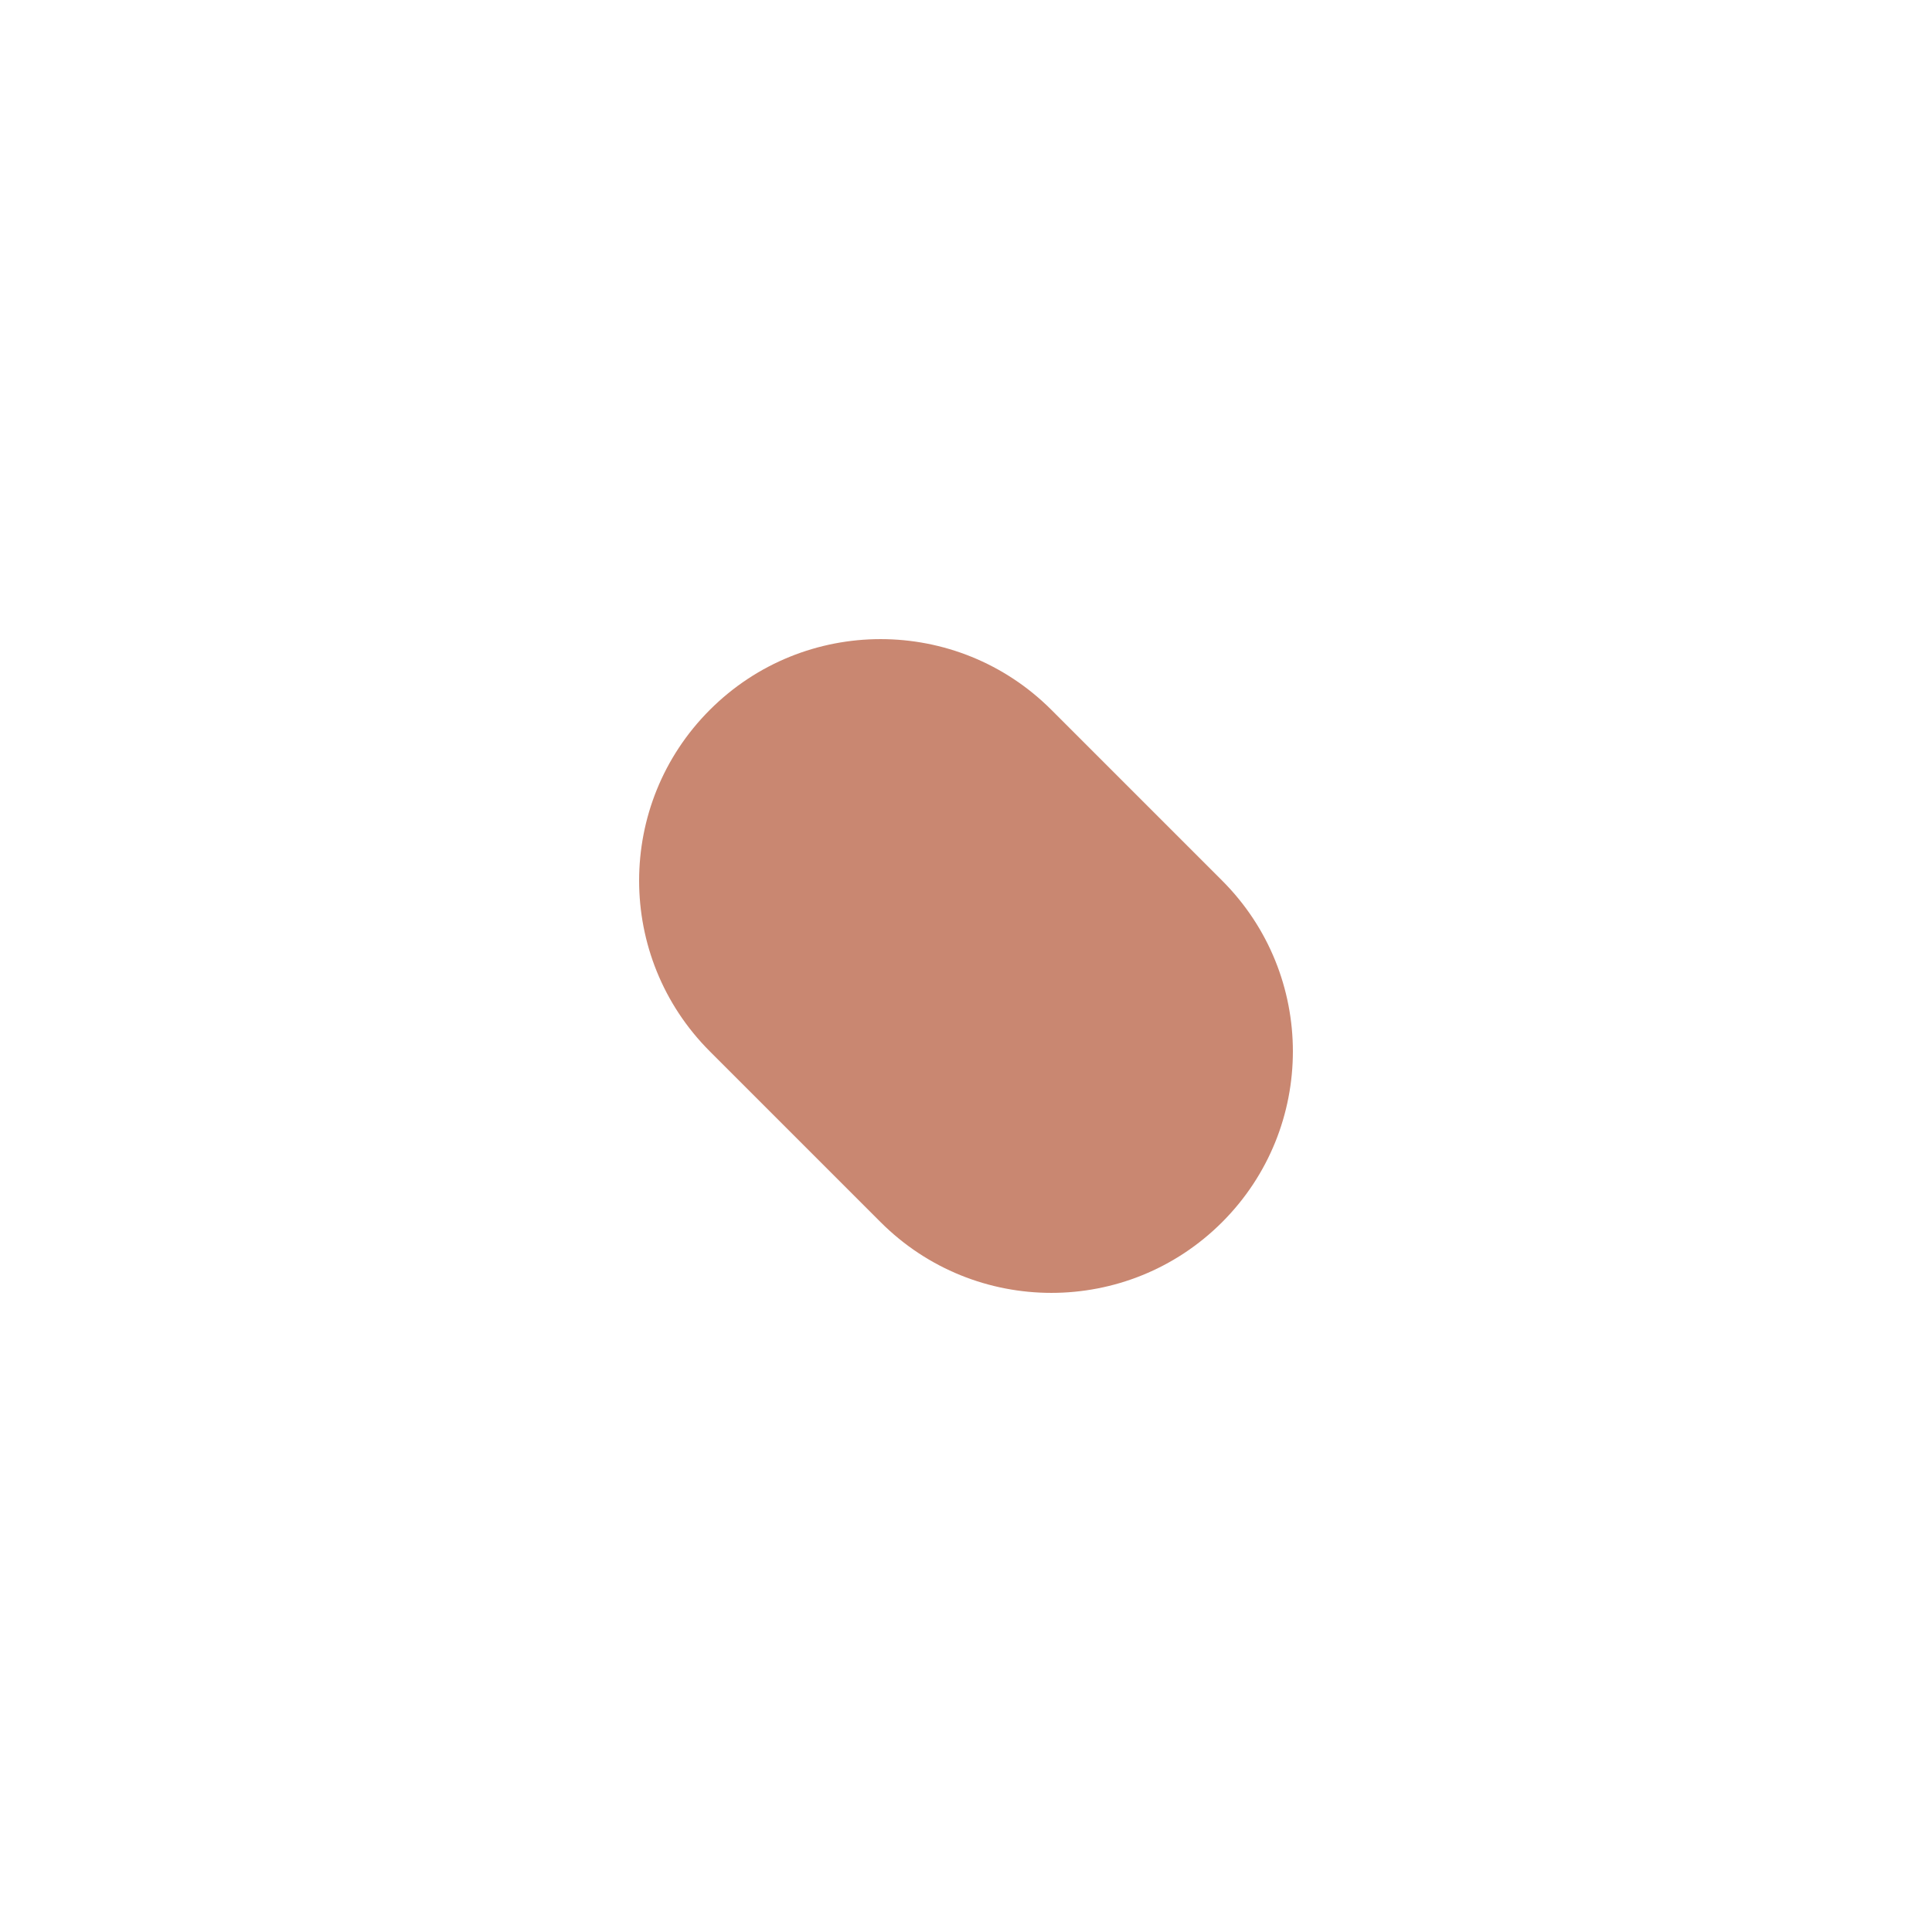
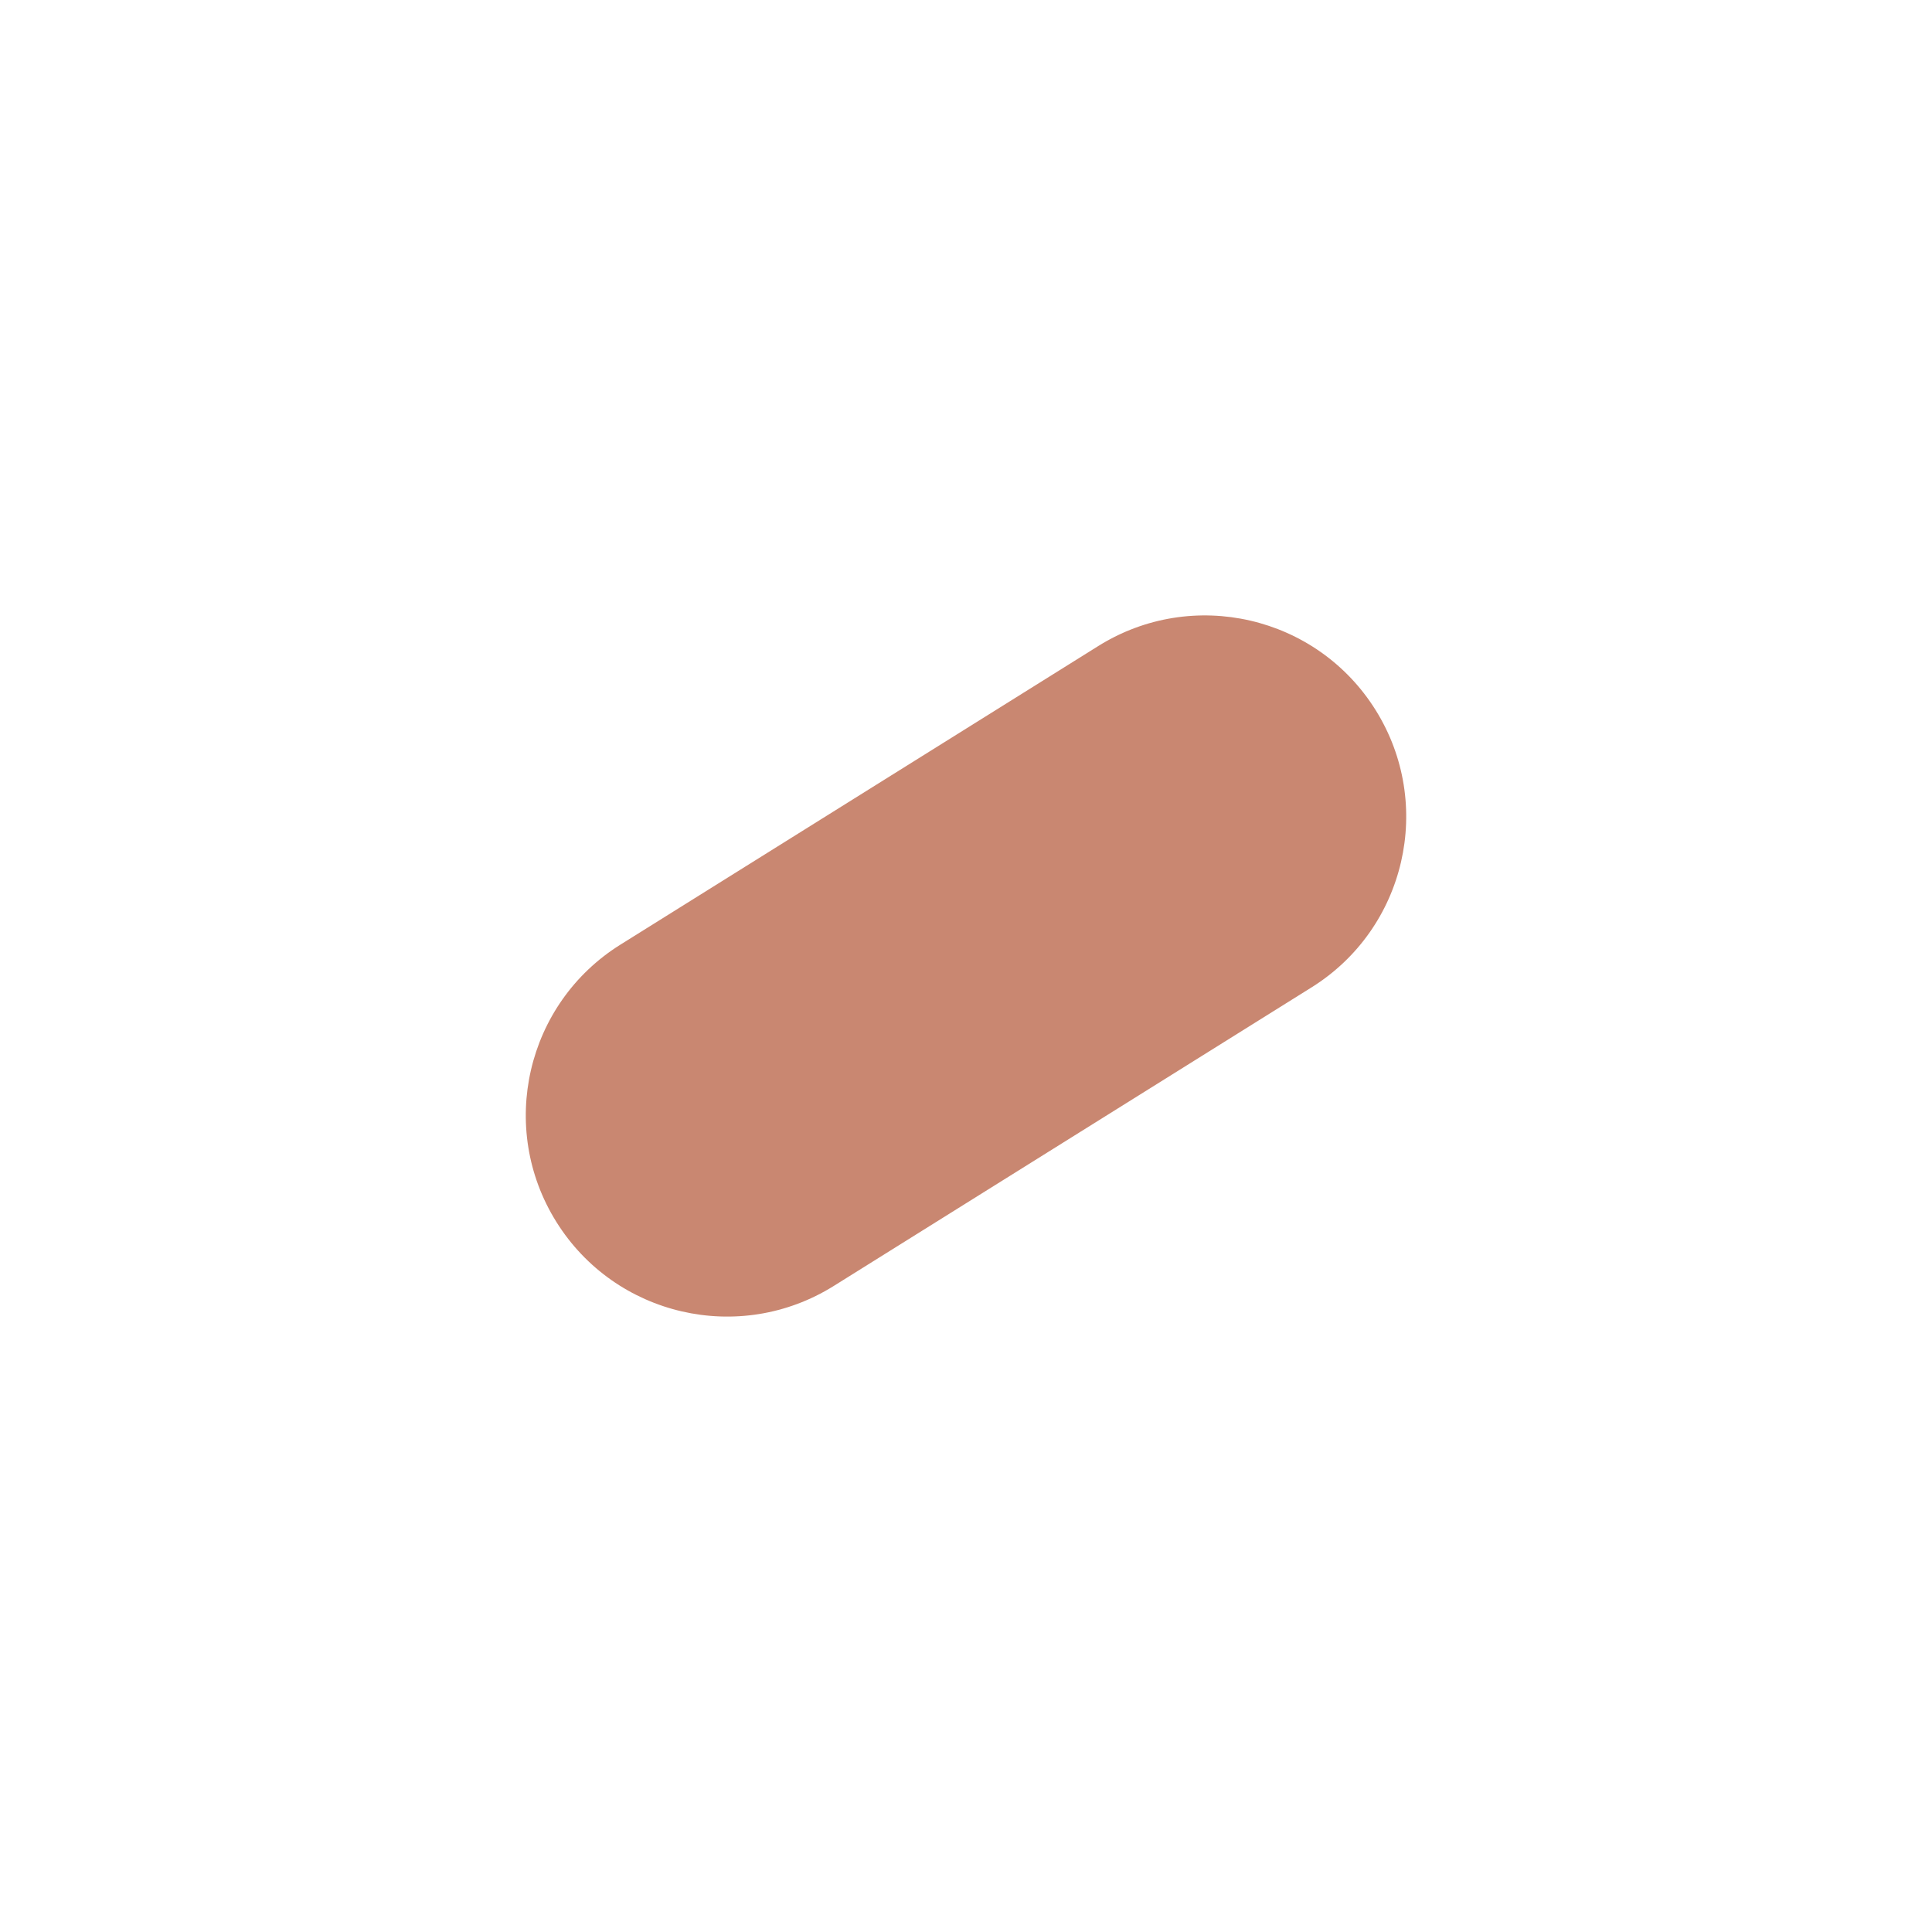
<svg xmlns="http://www.w3.org/2000/svg" width="48" height="48" viewBox="0 0 48 48" fill="none">
-   <g transform="rotate(45 24 24)">
-     <rect x="15" y="18" width="18" height="12" rx="6" fill="#C98771" />
+   <g transform="rotate(-32 24 24)">
+     <rect x="12" y="19" width="24" height="10" rx="5" fill="#C98771" />
  </g>
</svg>
